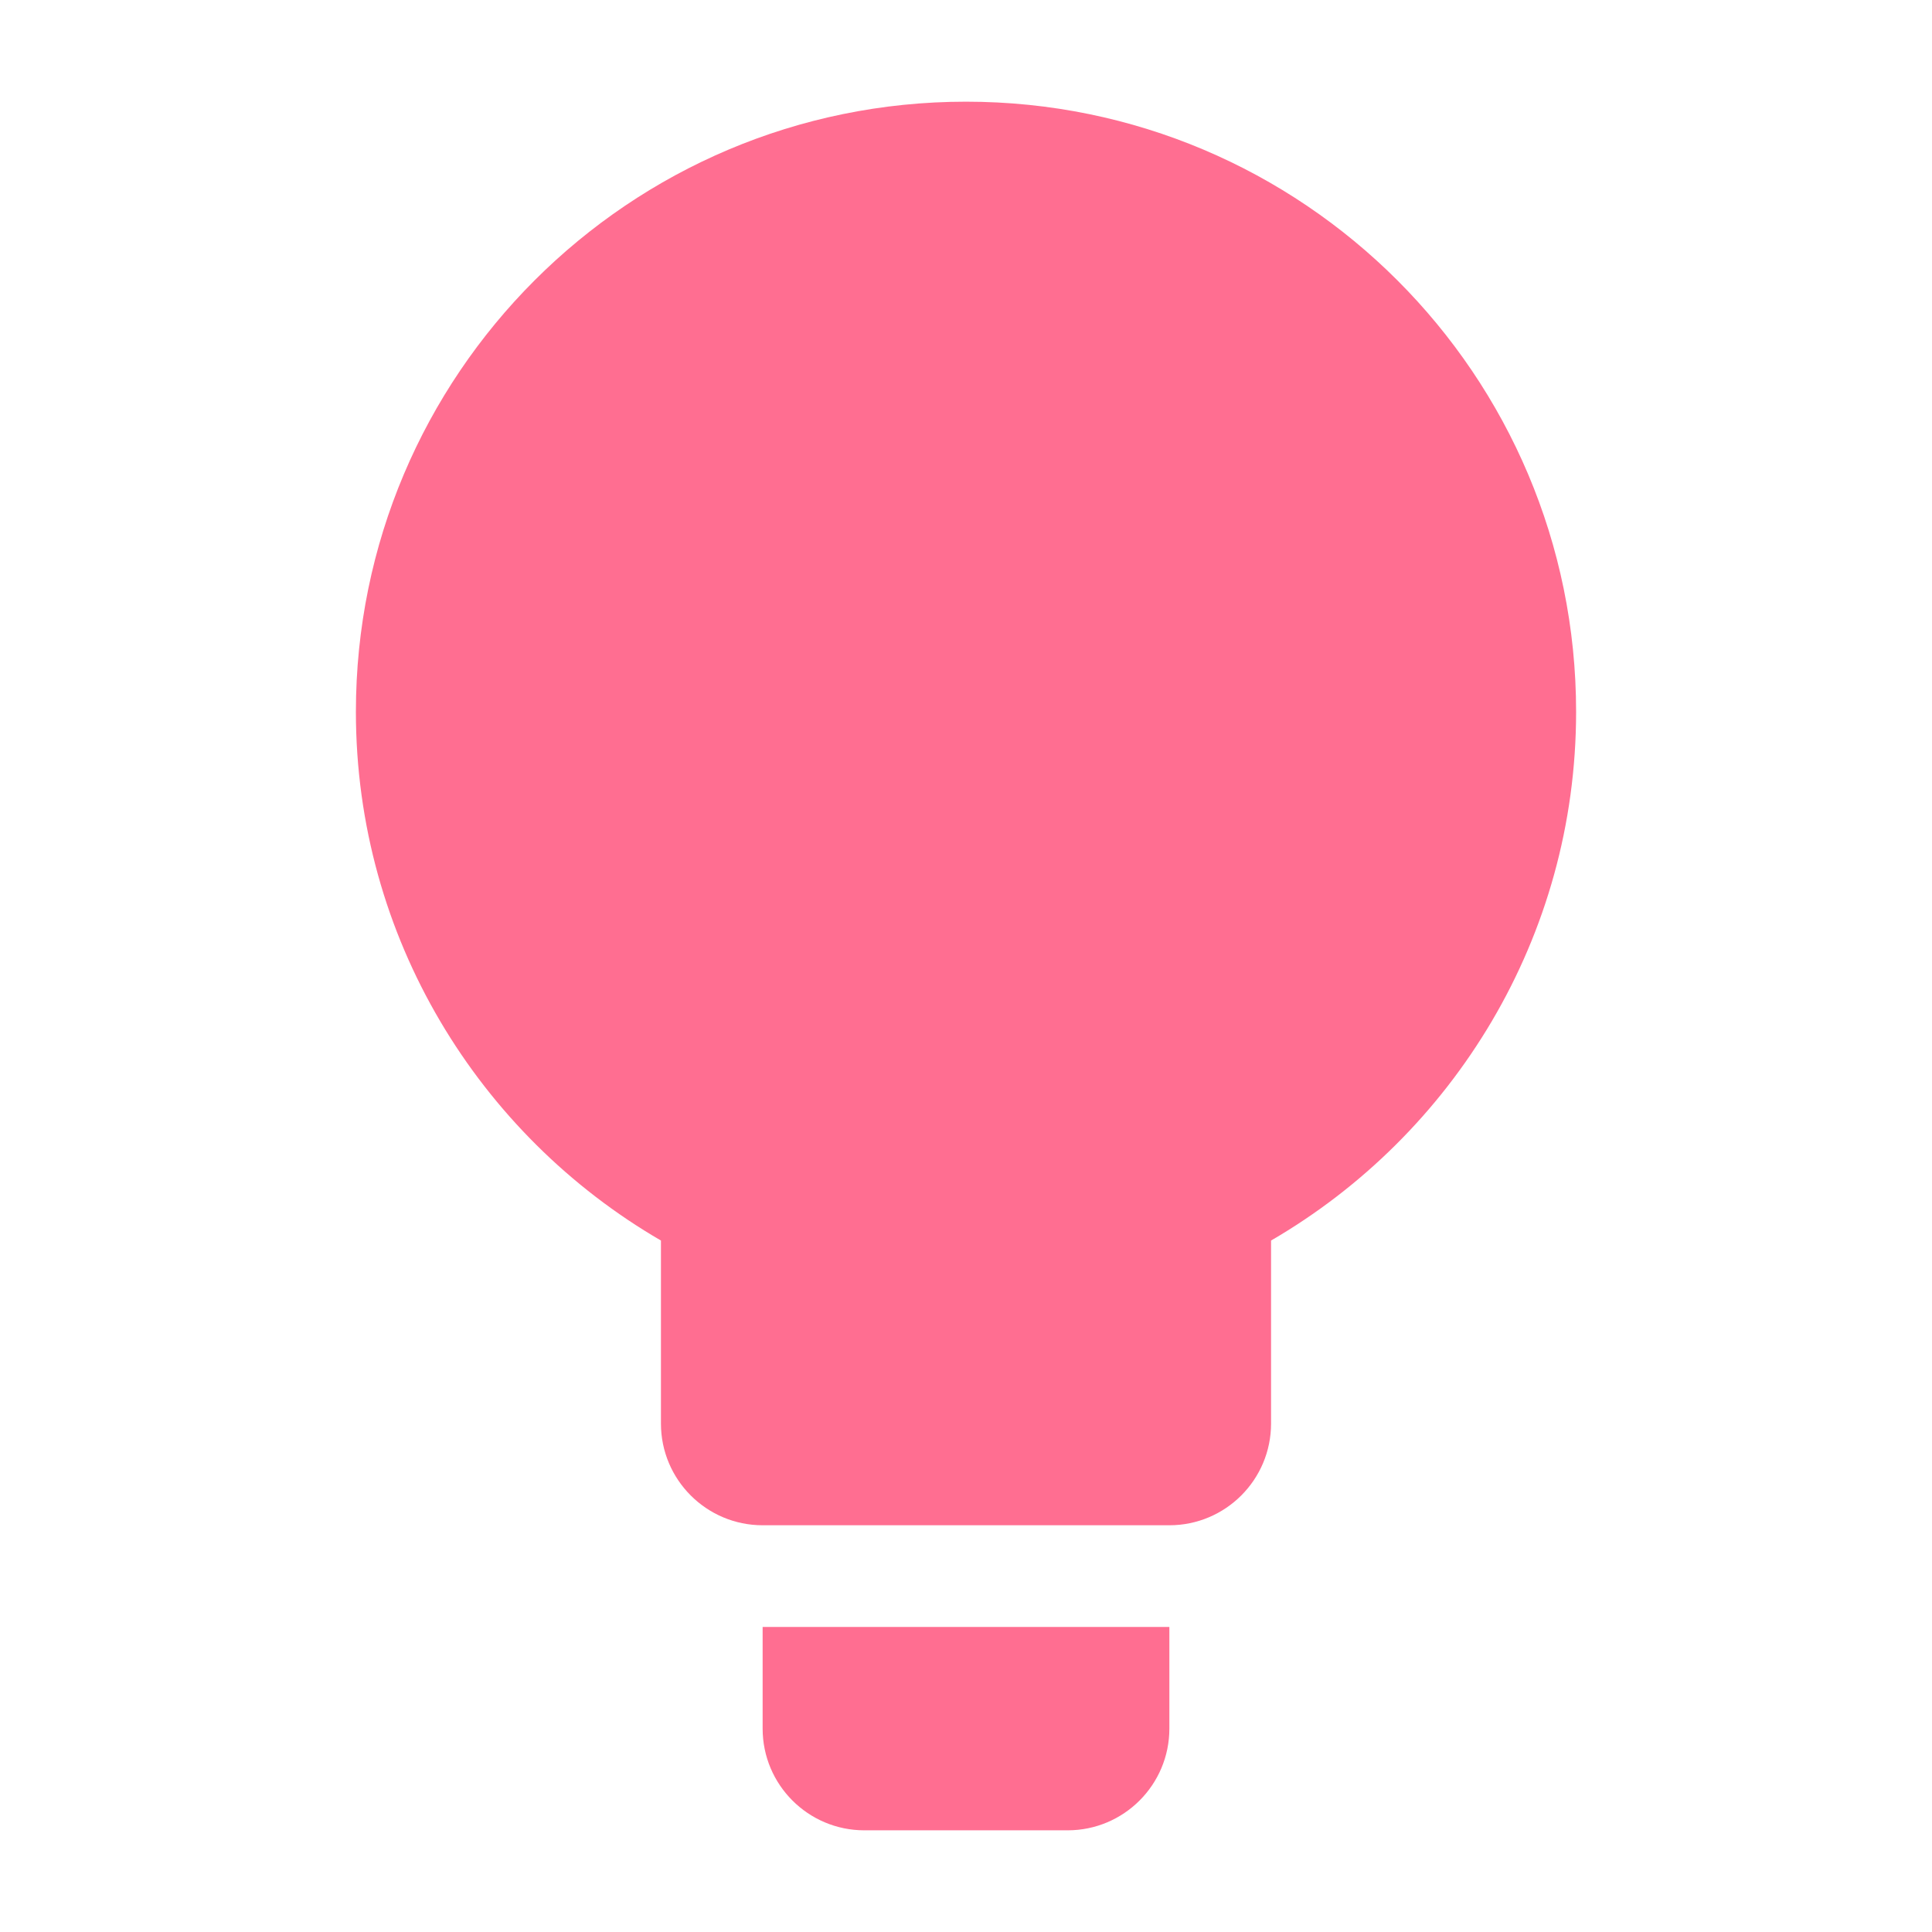
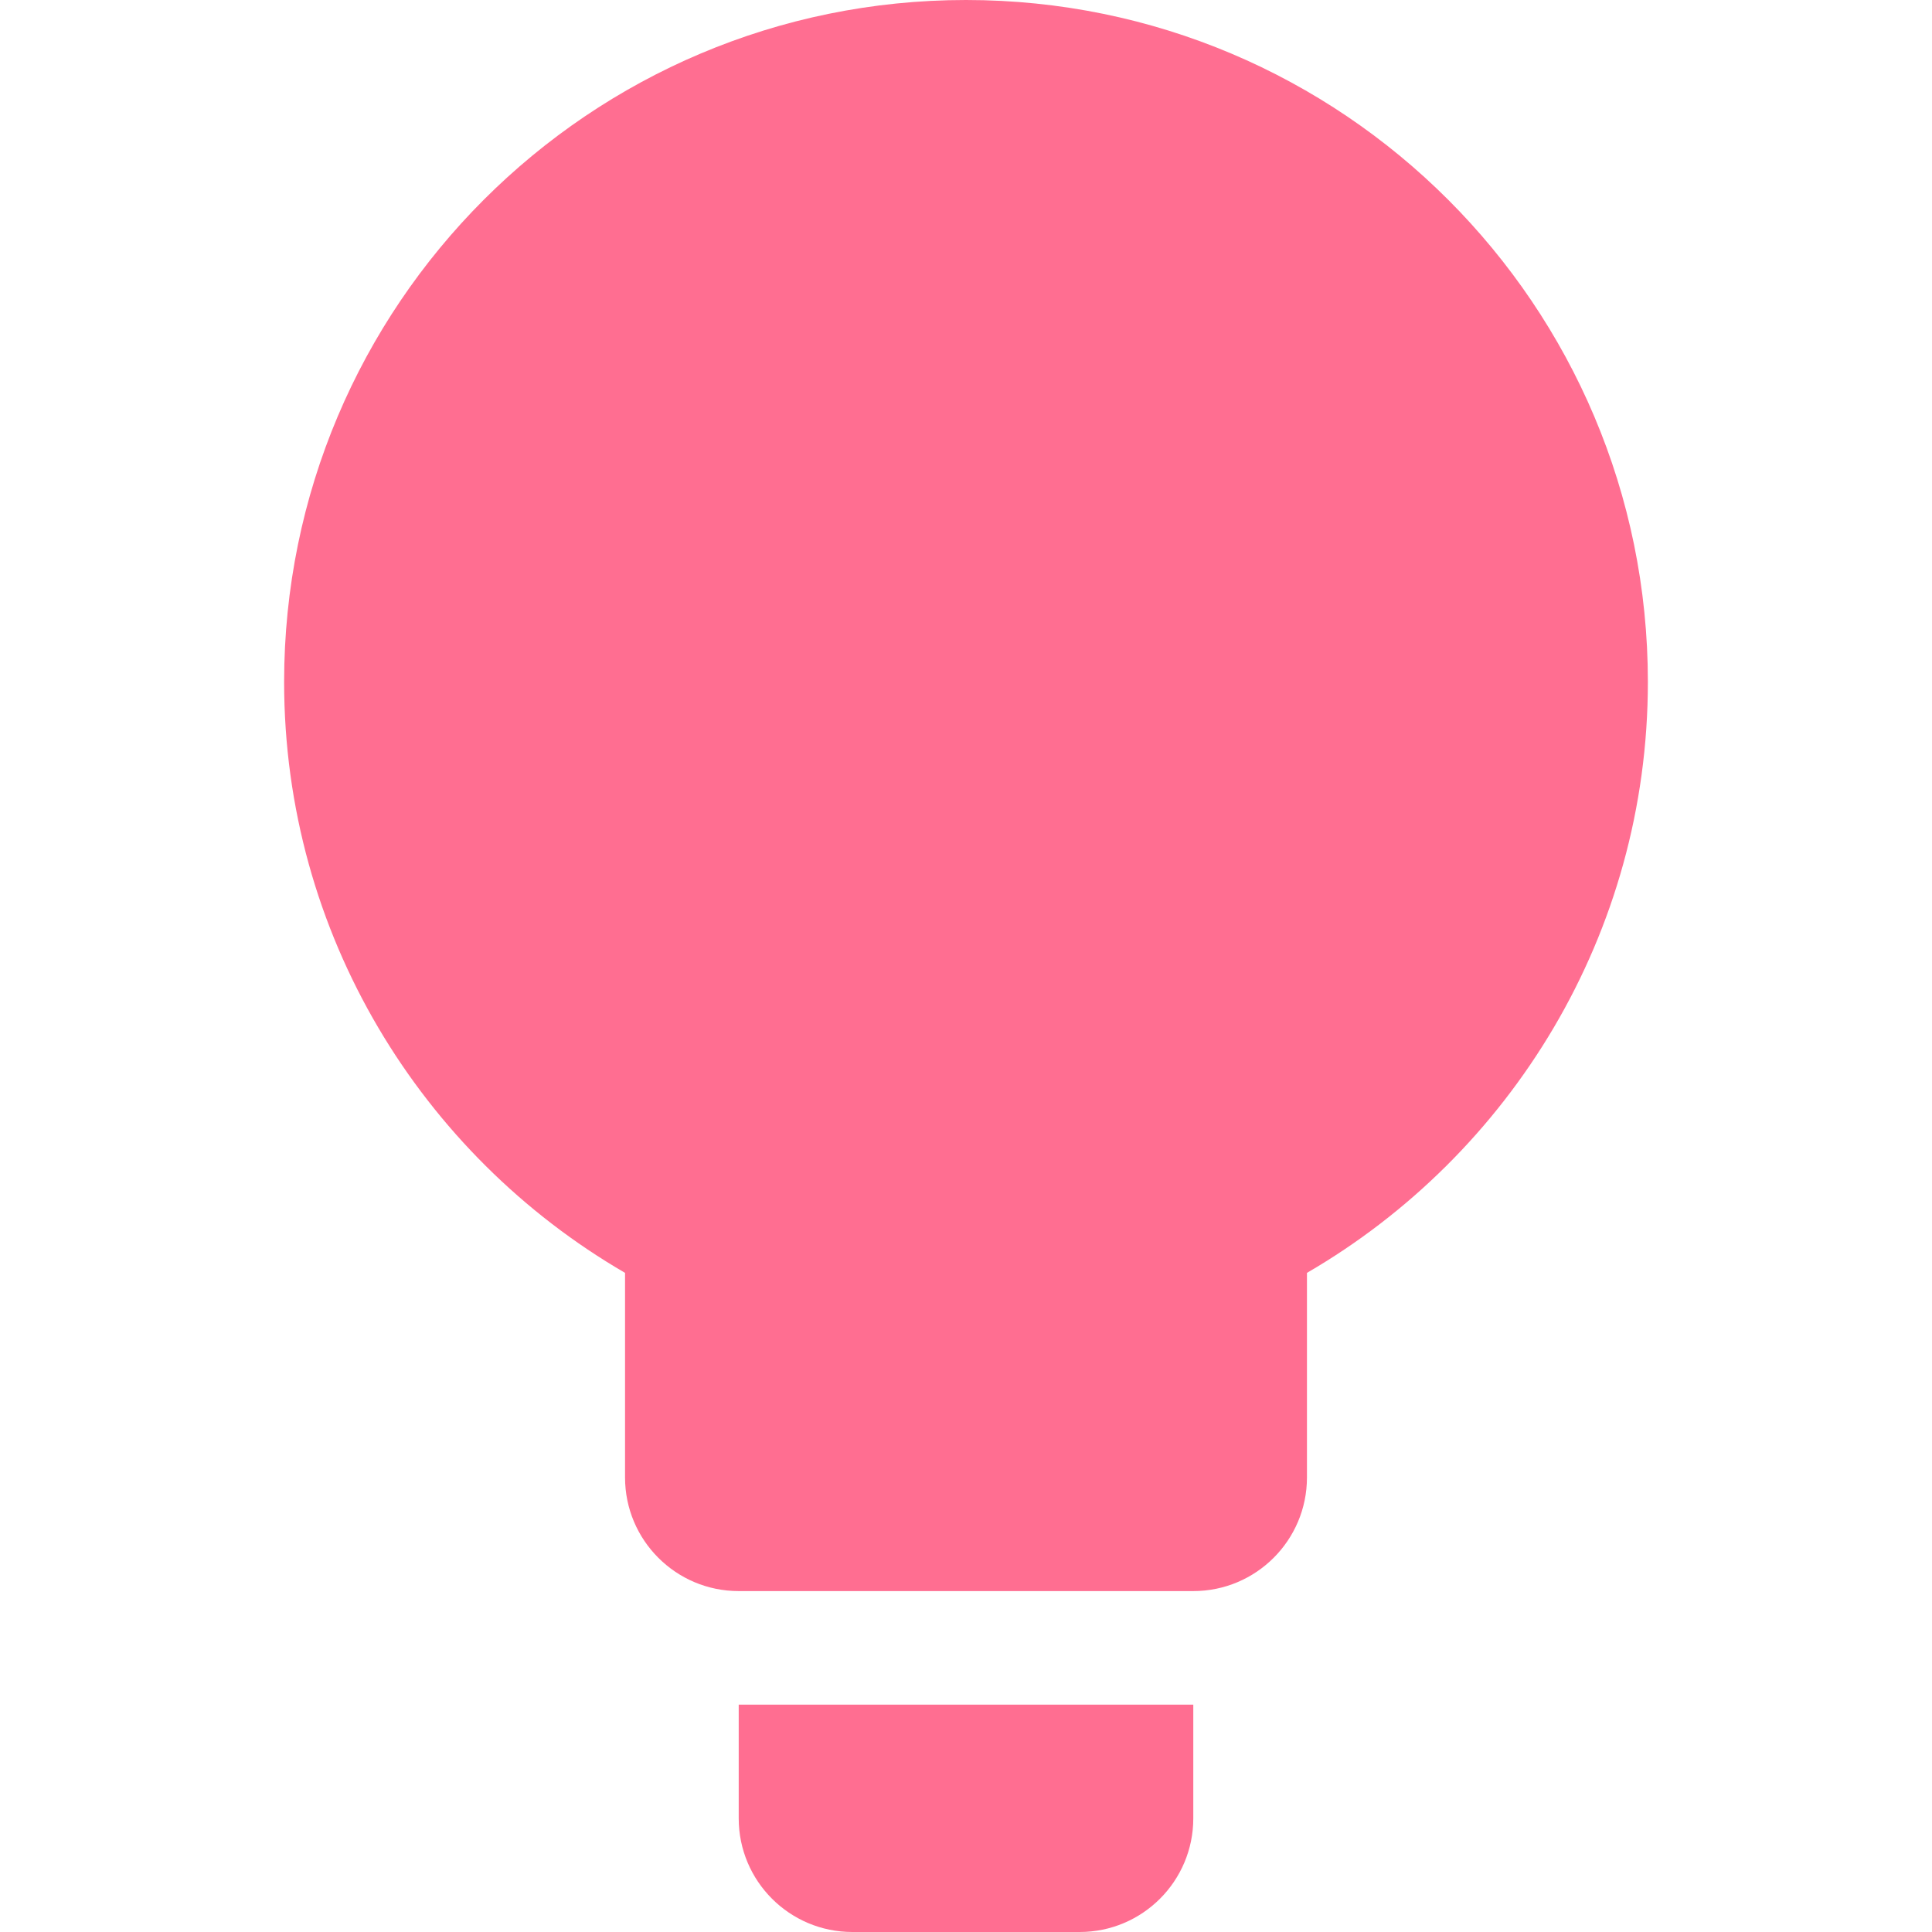
- <svg xmlns="http://www.w3.org/2000/svg" version="1.1" width="24" height="24" fill="#ff6e91" fill-opacity="1" viewBox="-3.5 -1 19 19">
-   <path d="m 6,0 c 3.314,0 6,2.686 6,6 0,2.22 -1.21,4.16 -3,5.2 V 13 c 0,0.552 -0.448,1 -1,1 H 4 C 3.448,14 3,13.552 3,13 V 11.2 C 1.21,10.16 0,8.22 0,6 0,2.686 2.686,0 6,0 m 2,15 v 1 c 0,0.552 -0.448,1 -1,1 H 5 C 4.448,17 4,16.552 4,16 v -1 h 4" />
+ <svg xmlns="http://www.w3.org/2000/svg" version="1.1" width="128" height="128" fill="#ff6e91" fill-opacity="1" id="svg4" viewBox="0 0 16.941 24">
+   <defs id="defs8" />
+   <path d="m 8.47,0 c 4.678,0 8.471,3.792 8.471,8.471 0,3.134 -1.708,5.873 -4.235,7.341 v 2.541 c 0,0.78 -0.632,1.412 -1.412,1.412 H 5.647 c -0.78,0 -1.412,-0.632 -1.412,-1.412 V 15.812 C 1.708,14.344 -8.8e-5,11.605 -8.8e-5,8.471 -8.8e-5,3.792 3.792,0 8.47,0 m 2.824,21.176 v 1.412 C 11.294,23.368 10.662,24 9.882,24 H 7.059 C 6.279,24 5.647,23.368 5.647,22.588 v -1.412 h 5.647" style="stroke-width:1.412" id="path195" />
</svg>
